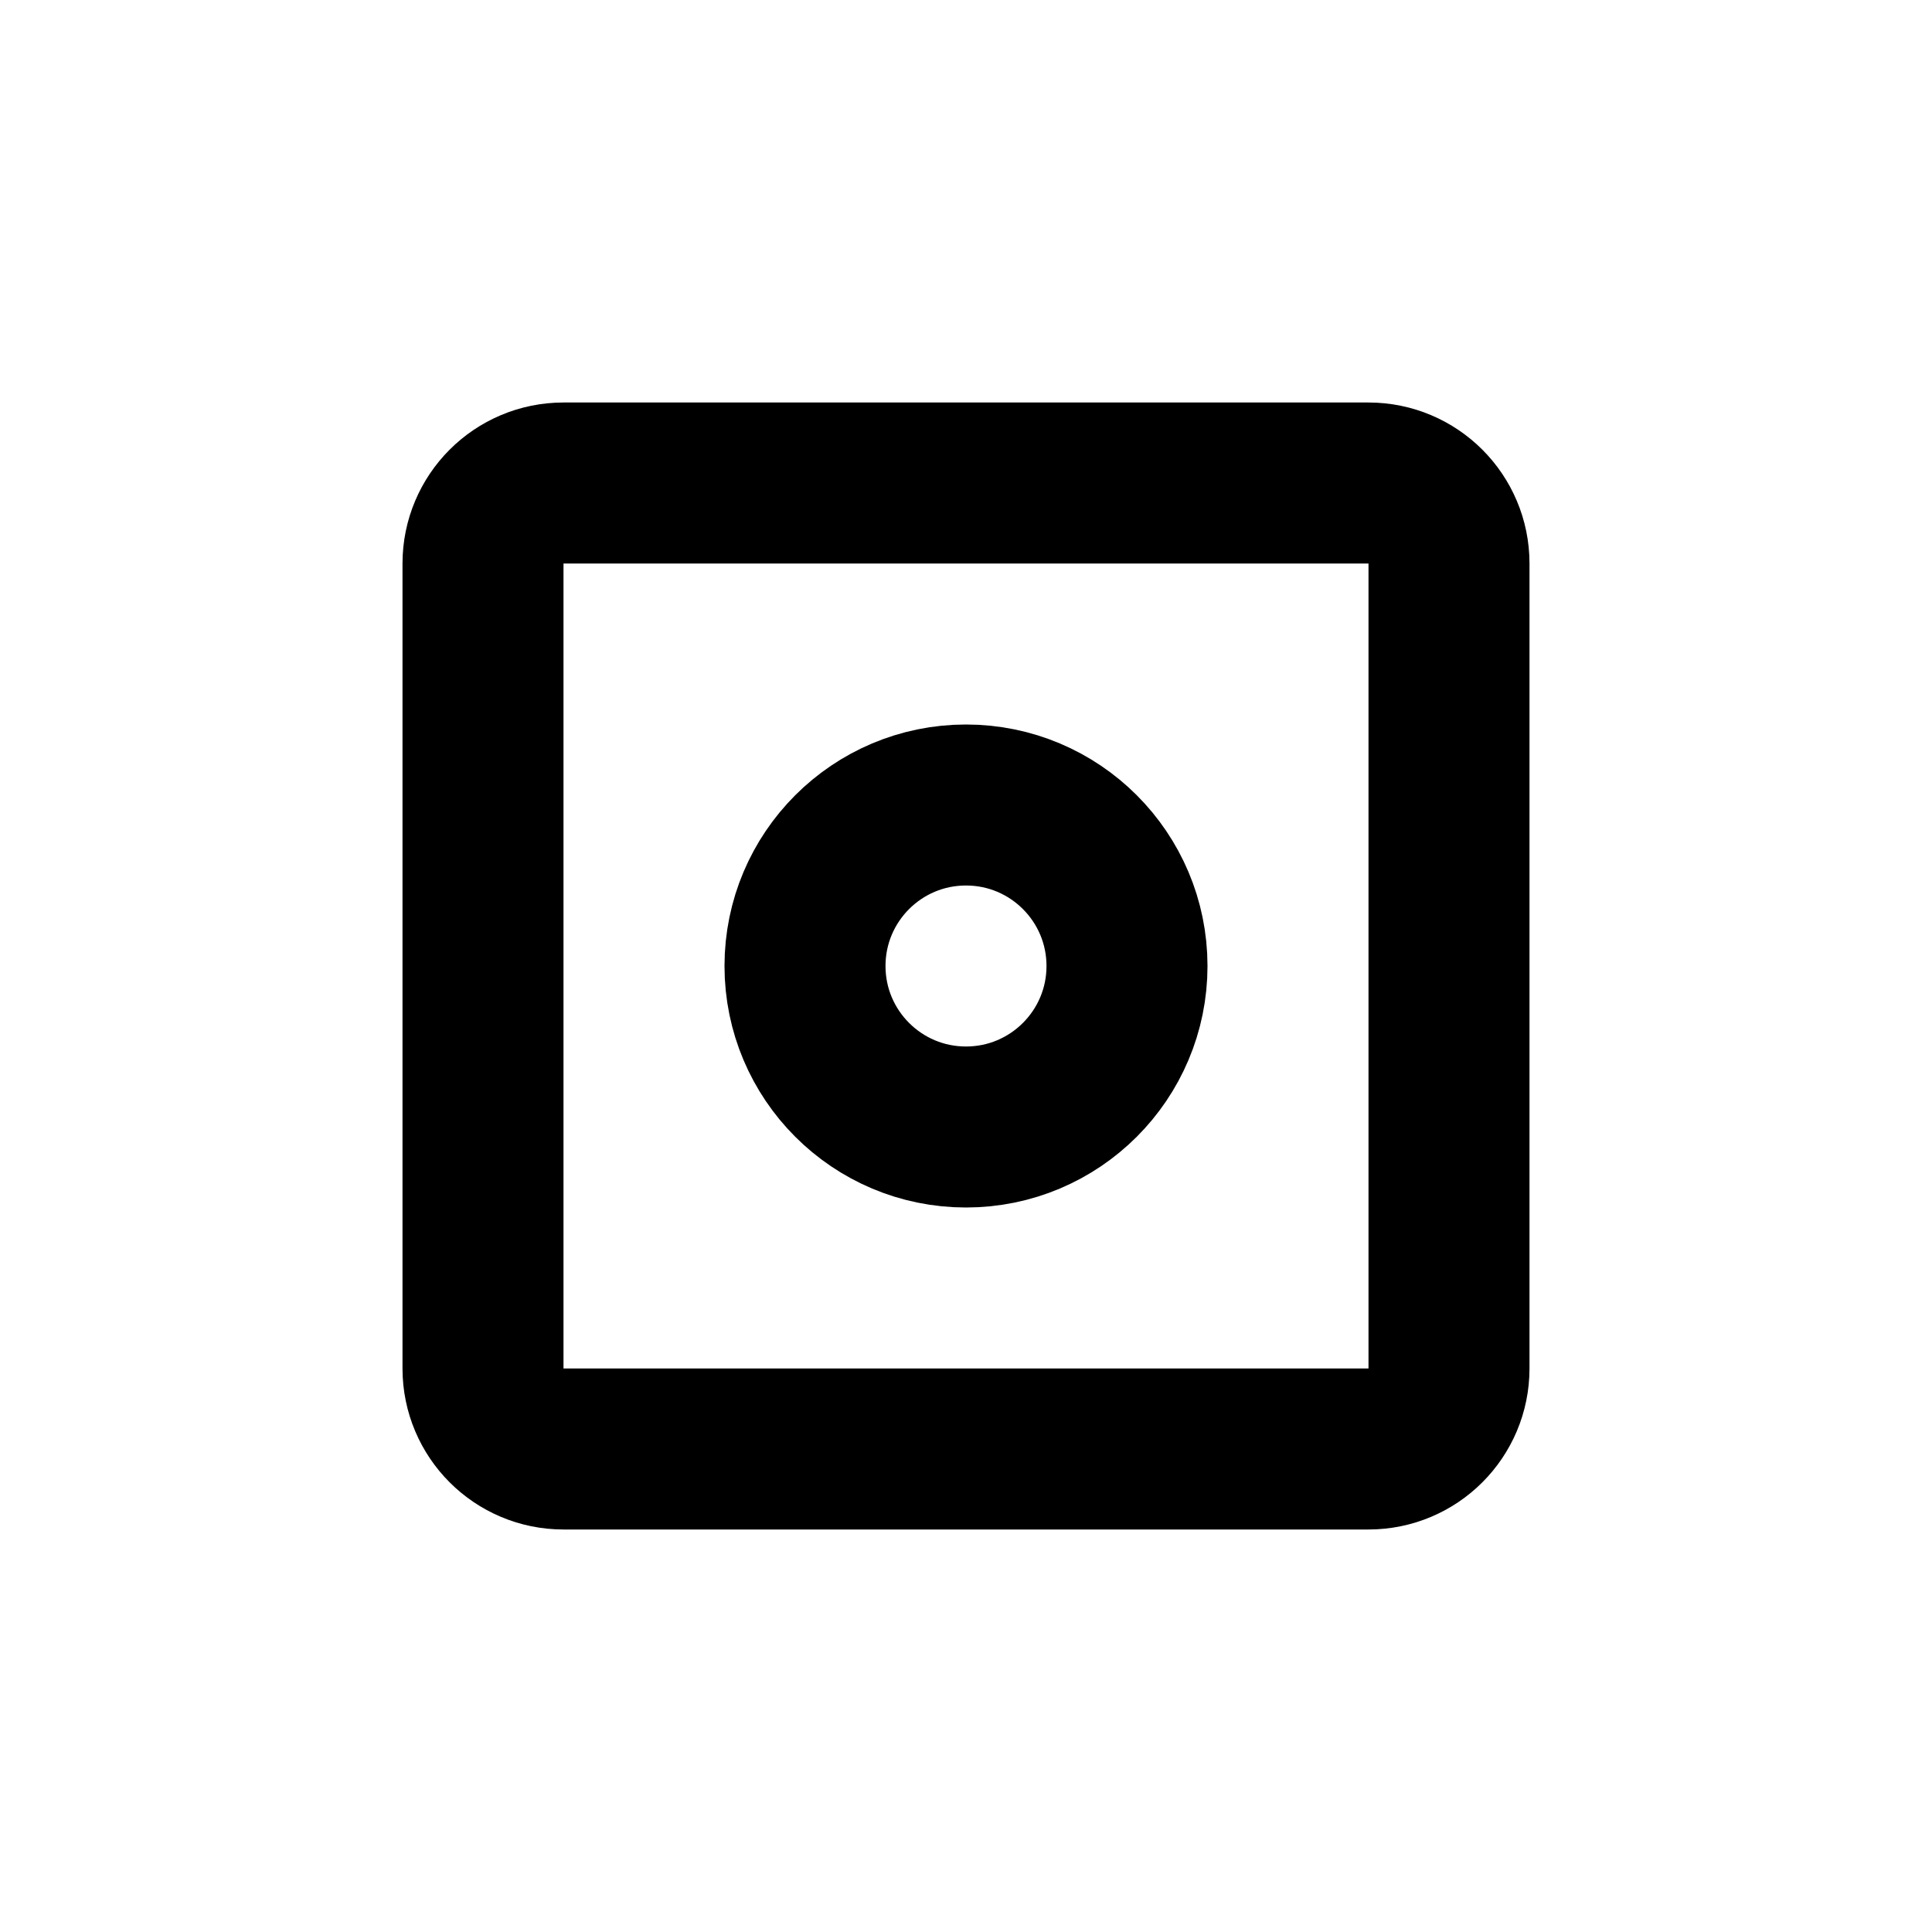
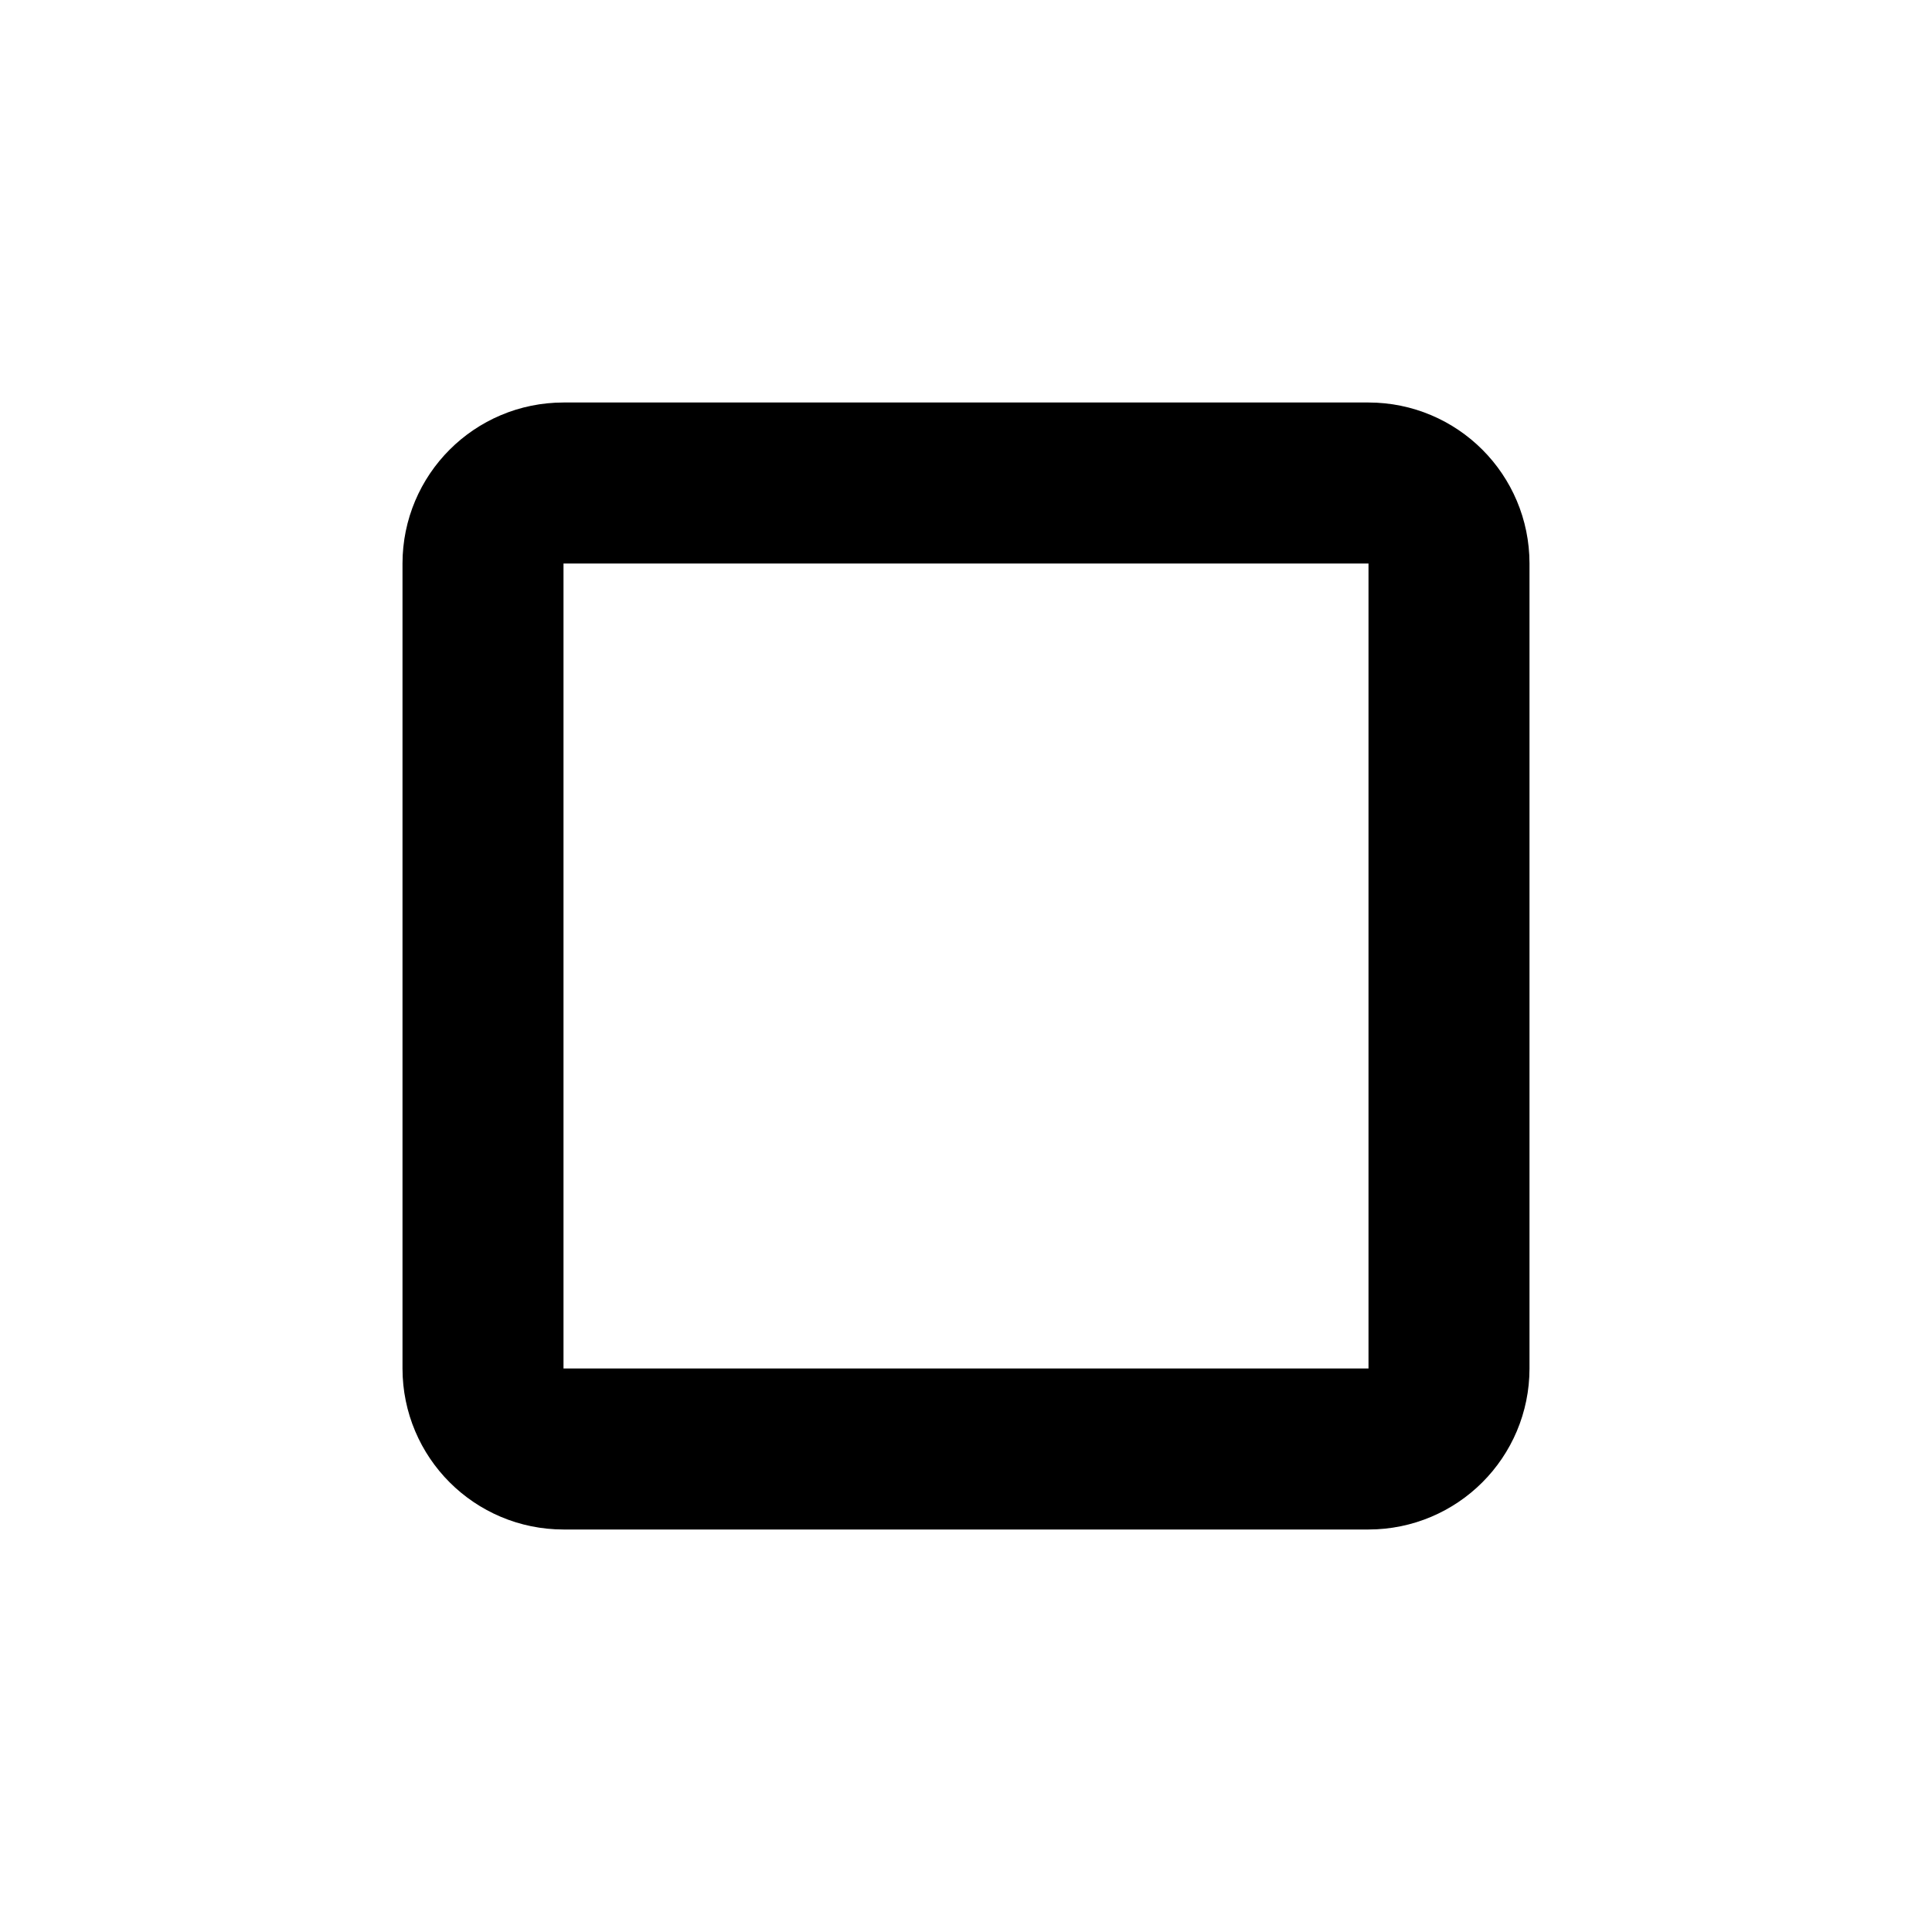
<svg xmlns="http://www.w3.org/2000/svg" viewBox="0 0 24 24" fill="none" stroke="currentColor" stroke-width="2" stroke-linecap="round" stroke-linejoin="round">
  <rect x="6" y="6" width="12" height="12" rx="1" />
-   <circle cx="12" cy="12" r="2" />
</svg>
